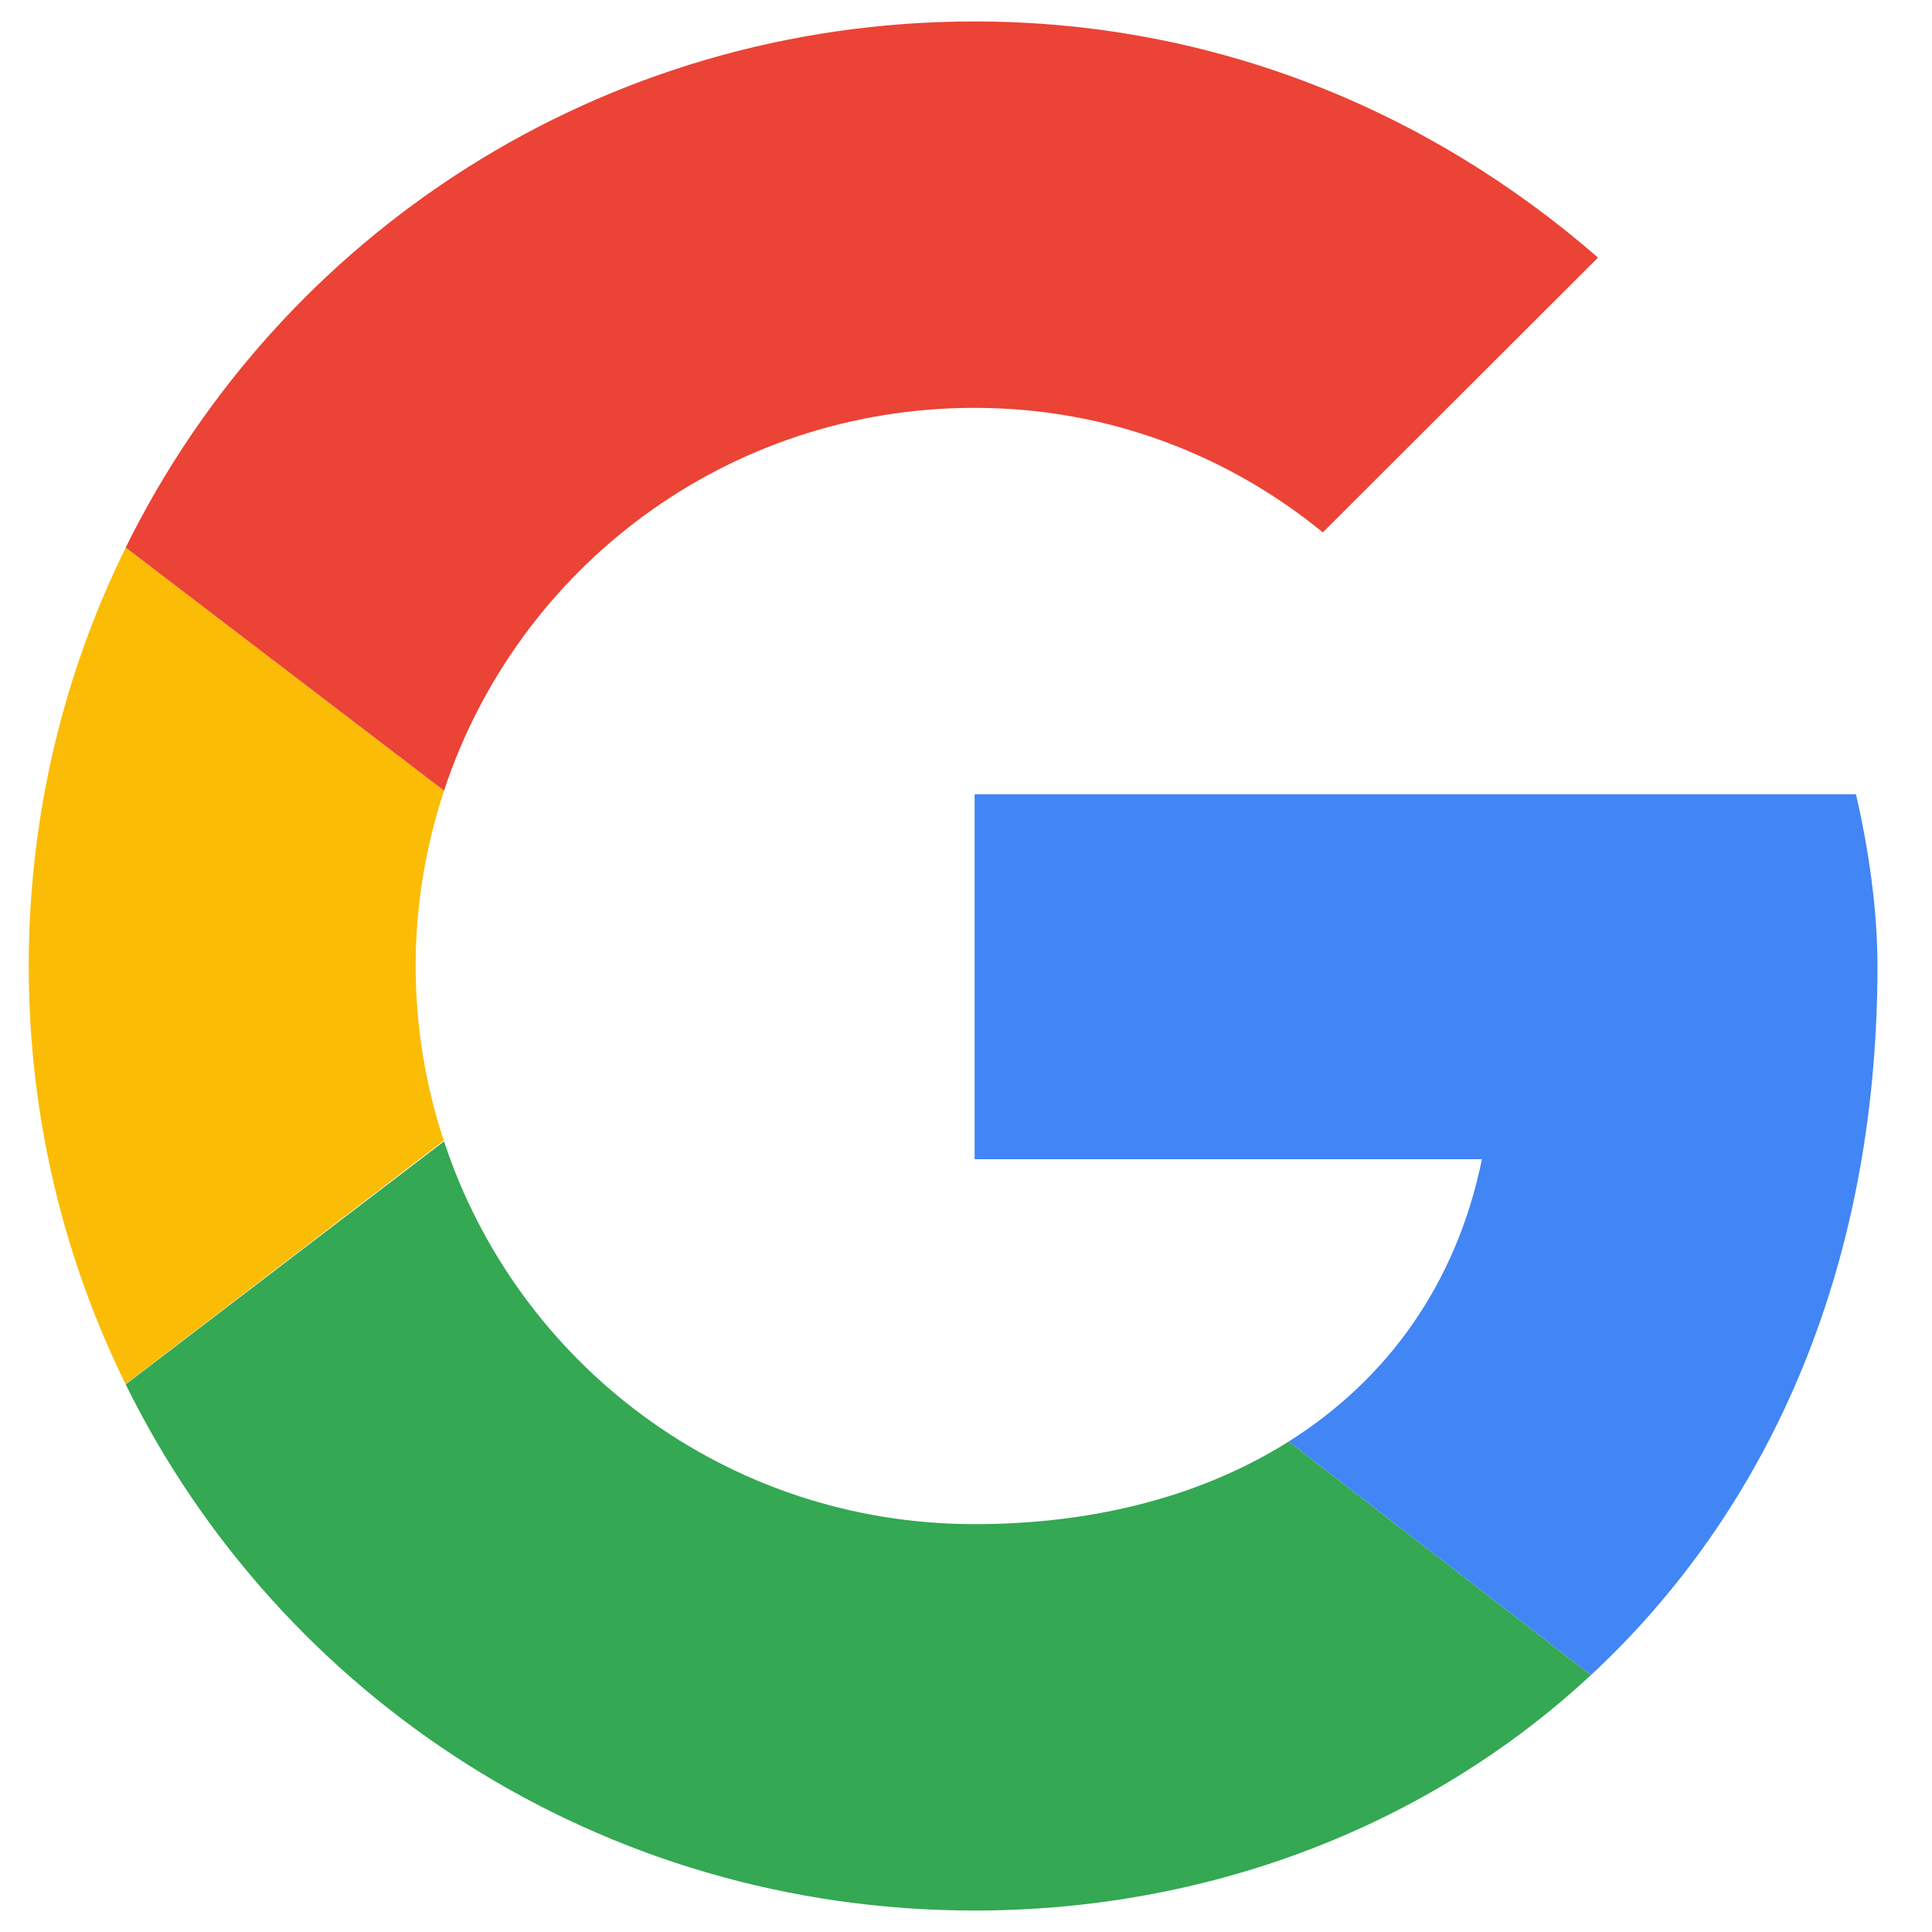
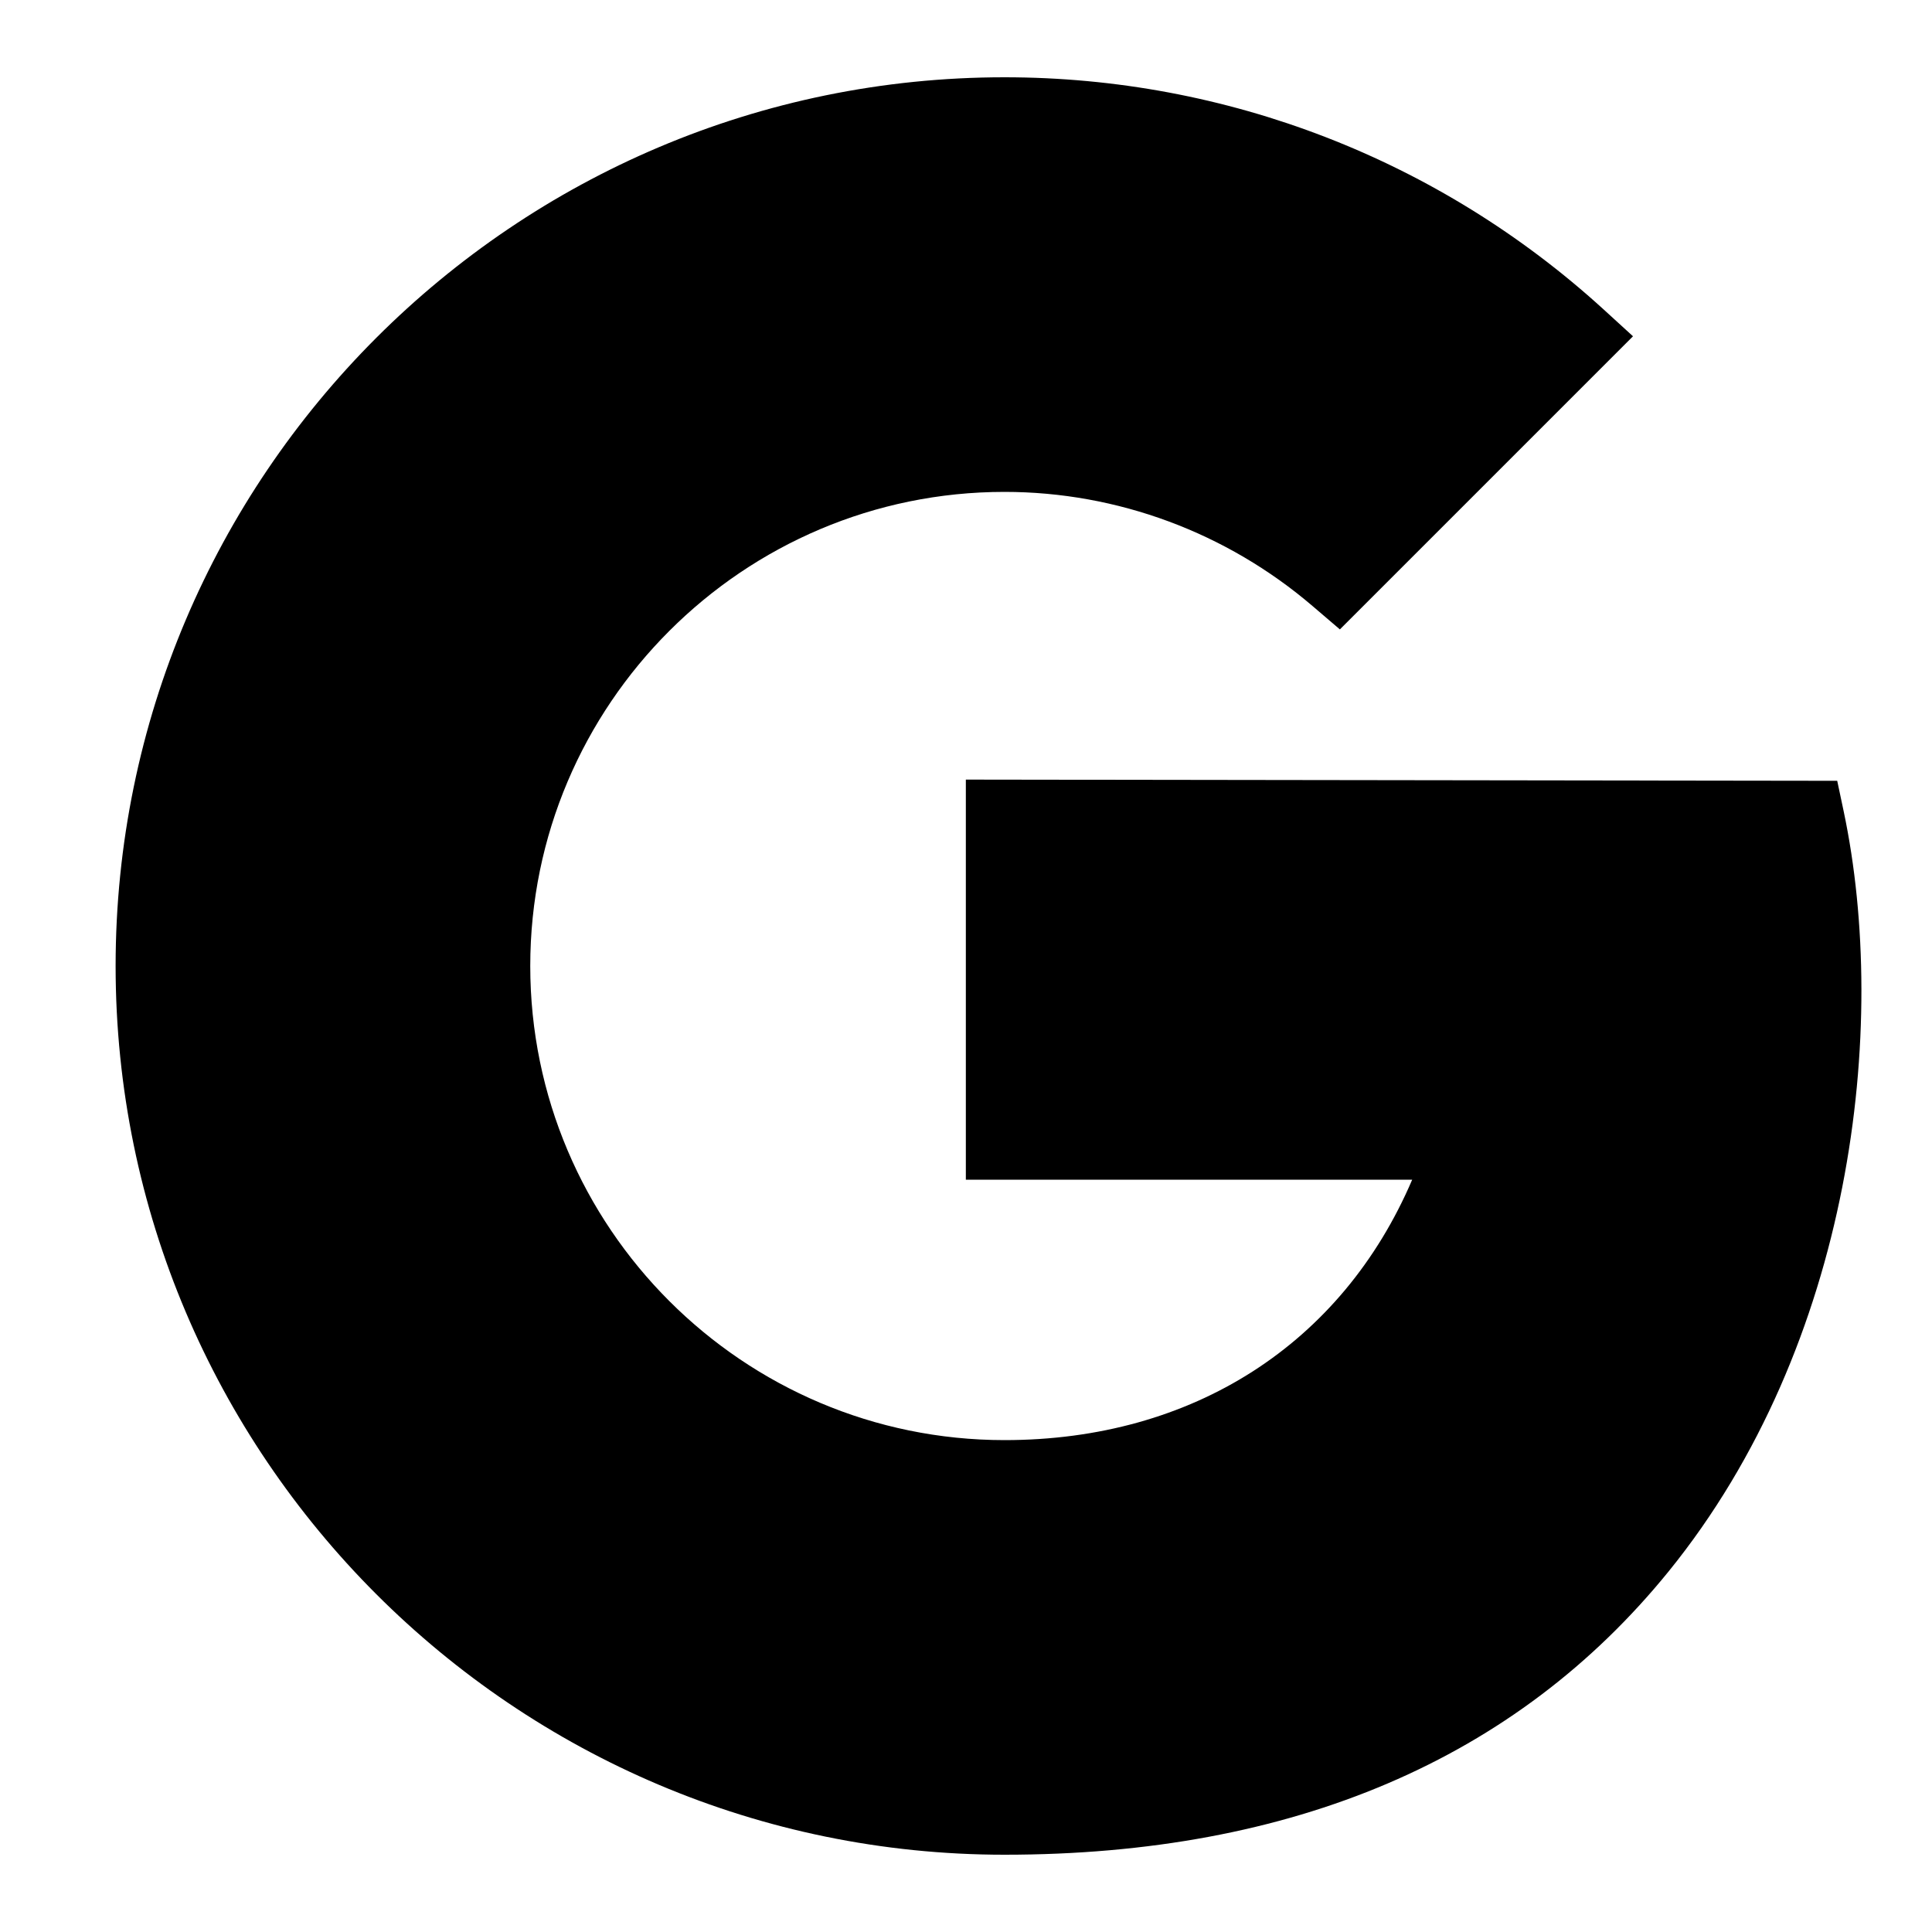
- <svg xmlns="http://www.w3.org/2000/svg" width="800px" height="800px" viewBox="-0.5 0 48 48" version="1.1">
-   <defs>
- 
- </defs>
-   <g id="Icons" stroke="none" stroke-width="1" fill="none" fill-rule="evenodd">
-     <g id="Color-" transform="translate(-401, -860)">
-       <g id="Google" transform="translate(401, 860)">
-         <path d="M9.827,24 C9.827,22.476 10.08,21.014 10.532,19.644 L2.623,13.604 C1.082,16.734 0.214,20.26 0.214,24 C0.214,27.737 1.081,31.261 2.62,34.388 L10.525,28.337 C10.077,26.973 9.827,25.517 9.827,24" id="Fill-1" fill="#FBBC05">
- 
- </path>
-         <path d="M23.714,10.133 C27.025,10.133 30.016,11.307 32.366,13.227 L39.202,6.4 C35.036,2.773 29.695,0.533 23.714,0.533 C14.427,0.533 6.445,5.844 2.623,13.604 L10.532,19.644 C12.355,14.112 17.549,10.133 23.714,10.133" id="Fill-2" fill="#EB4335">
- 
- </path>
-         <path d="M23.714,37.867 C17.549,37.867 12.355,33.888 10.532,28.356 L2.623,34.395 C6.445,42.156 14.427,47.467 23.714,47.467 C29.445,47.467 34.918,45.431 39.025,41.618 L31.518,35.814 C29.4,37.149 26.732,37.867 23.714,37.867" id="Fill-3" fill="#34A853">
- 
- </path>
-         <path d="M46.145,24 C46.145,22.613 45.932,21.12 45.611,19.733 L23.714,19.733 L23.714,28.8 L36.318,28.8 C35.688,31.891 33.972,34.268 31.518,35.814 L39.025,41.618 C43.339,37.614 46.145,31.649 46.145,24" id="Fill-4" fill="#4285F4">
- 
- </path>
-       </g>
-     </g>
-   </g>
+ <svg xmlns="http://www.w3.org/2000/svg" viewBox="0 0 50 50" width="50px" height="50px">
+   <path d="M 25.996 48 C 13.312 48 2.992 37.684 2.992 25 C 2.992 12.316 13.312 2 25.996 2 C 31.742 2 37.242 4.129 41.488 7.996 L 42.262 8.703 L 34.676 16.289 L 33.973 15.688 C 31.746 13.781 28.914 12.73 25.996 12.73 C 19.23 12.73 13.723 18.234 13.723 25 C 13.723 31.766 19.23 37.27 25.996 37.27 C 30.875 37.27 34.73 34.777 36.547 30.531 L 24.996 30.531 L 24.996 20.176 L 47.547 20.207 L 47.715 21 C 48.891 26.582 47.949 34.793 43.184 40.668 C 39.238 45.531 33.457 48 25.996 48 Z" />
</svg>
